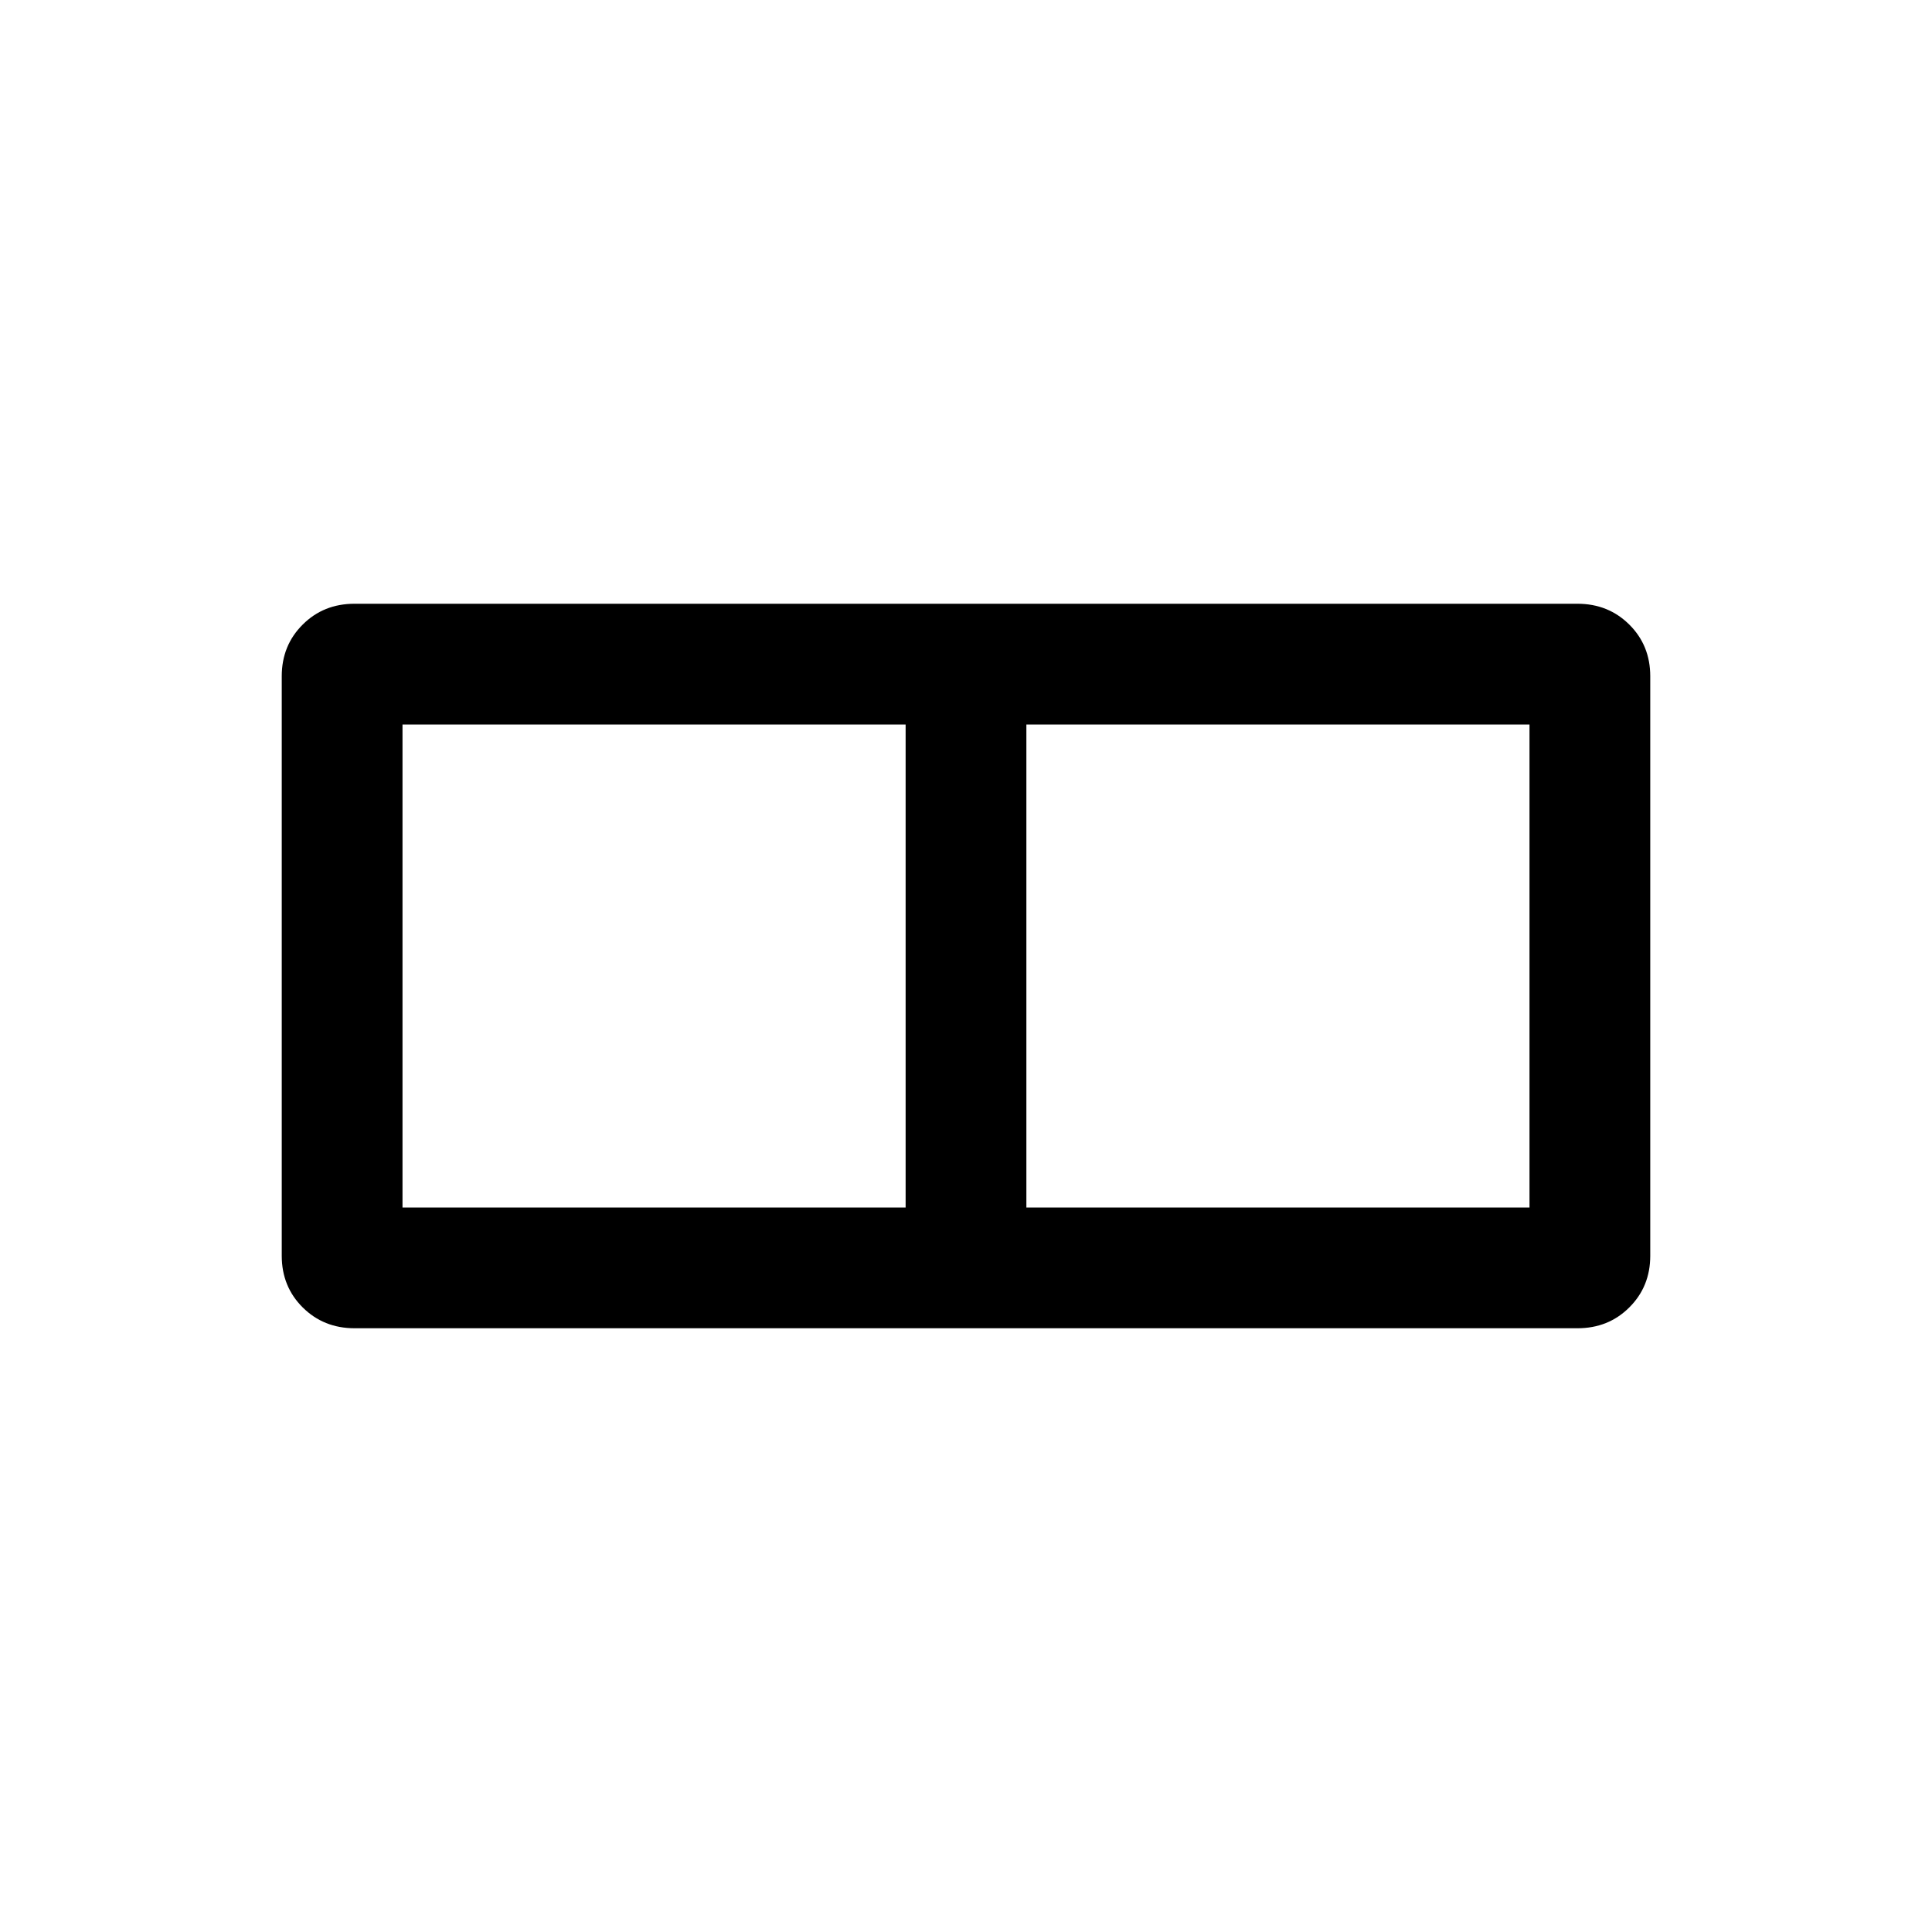
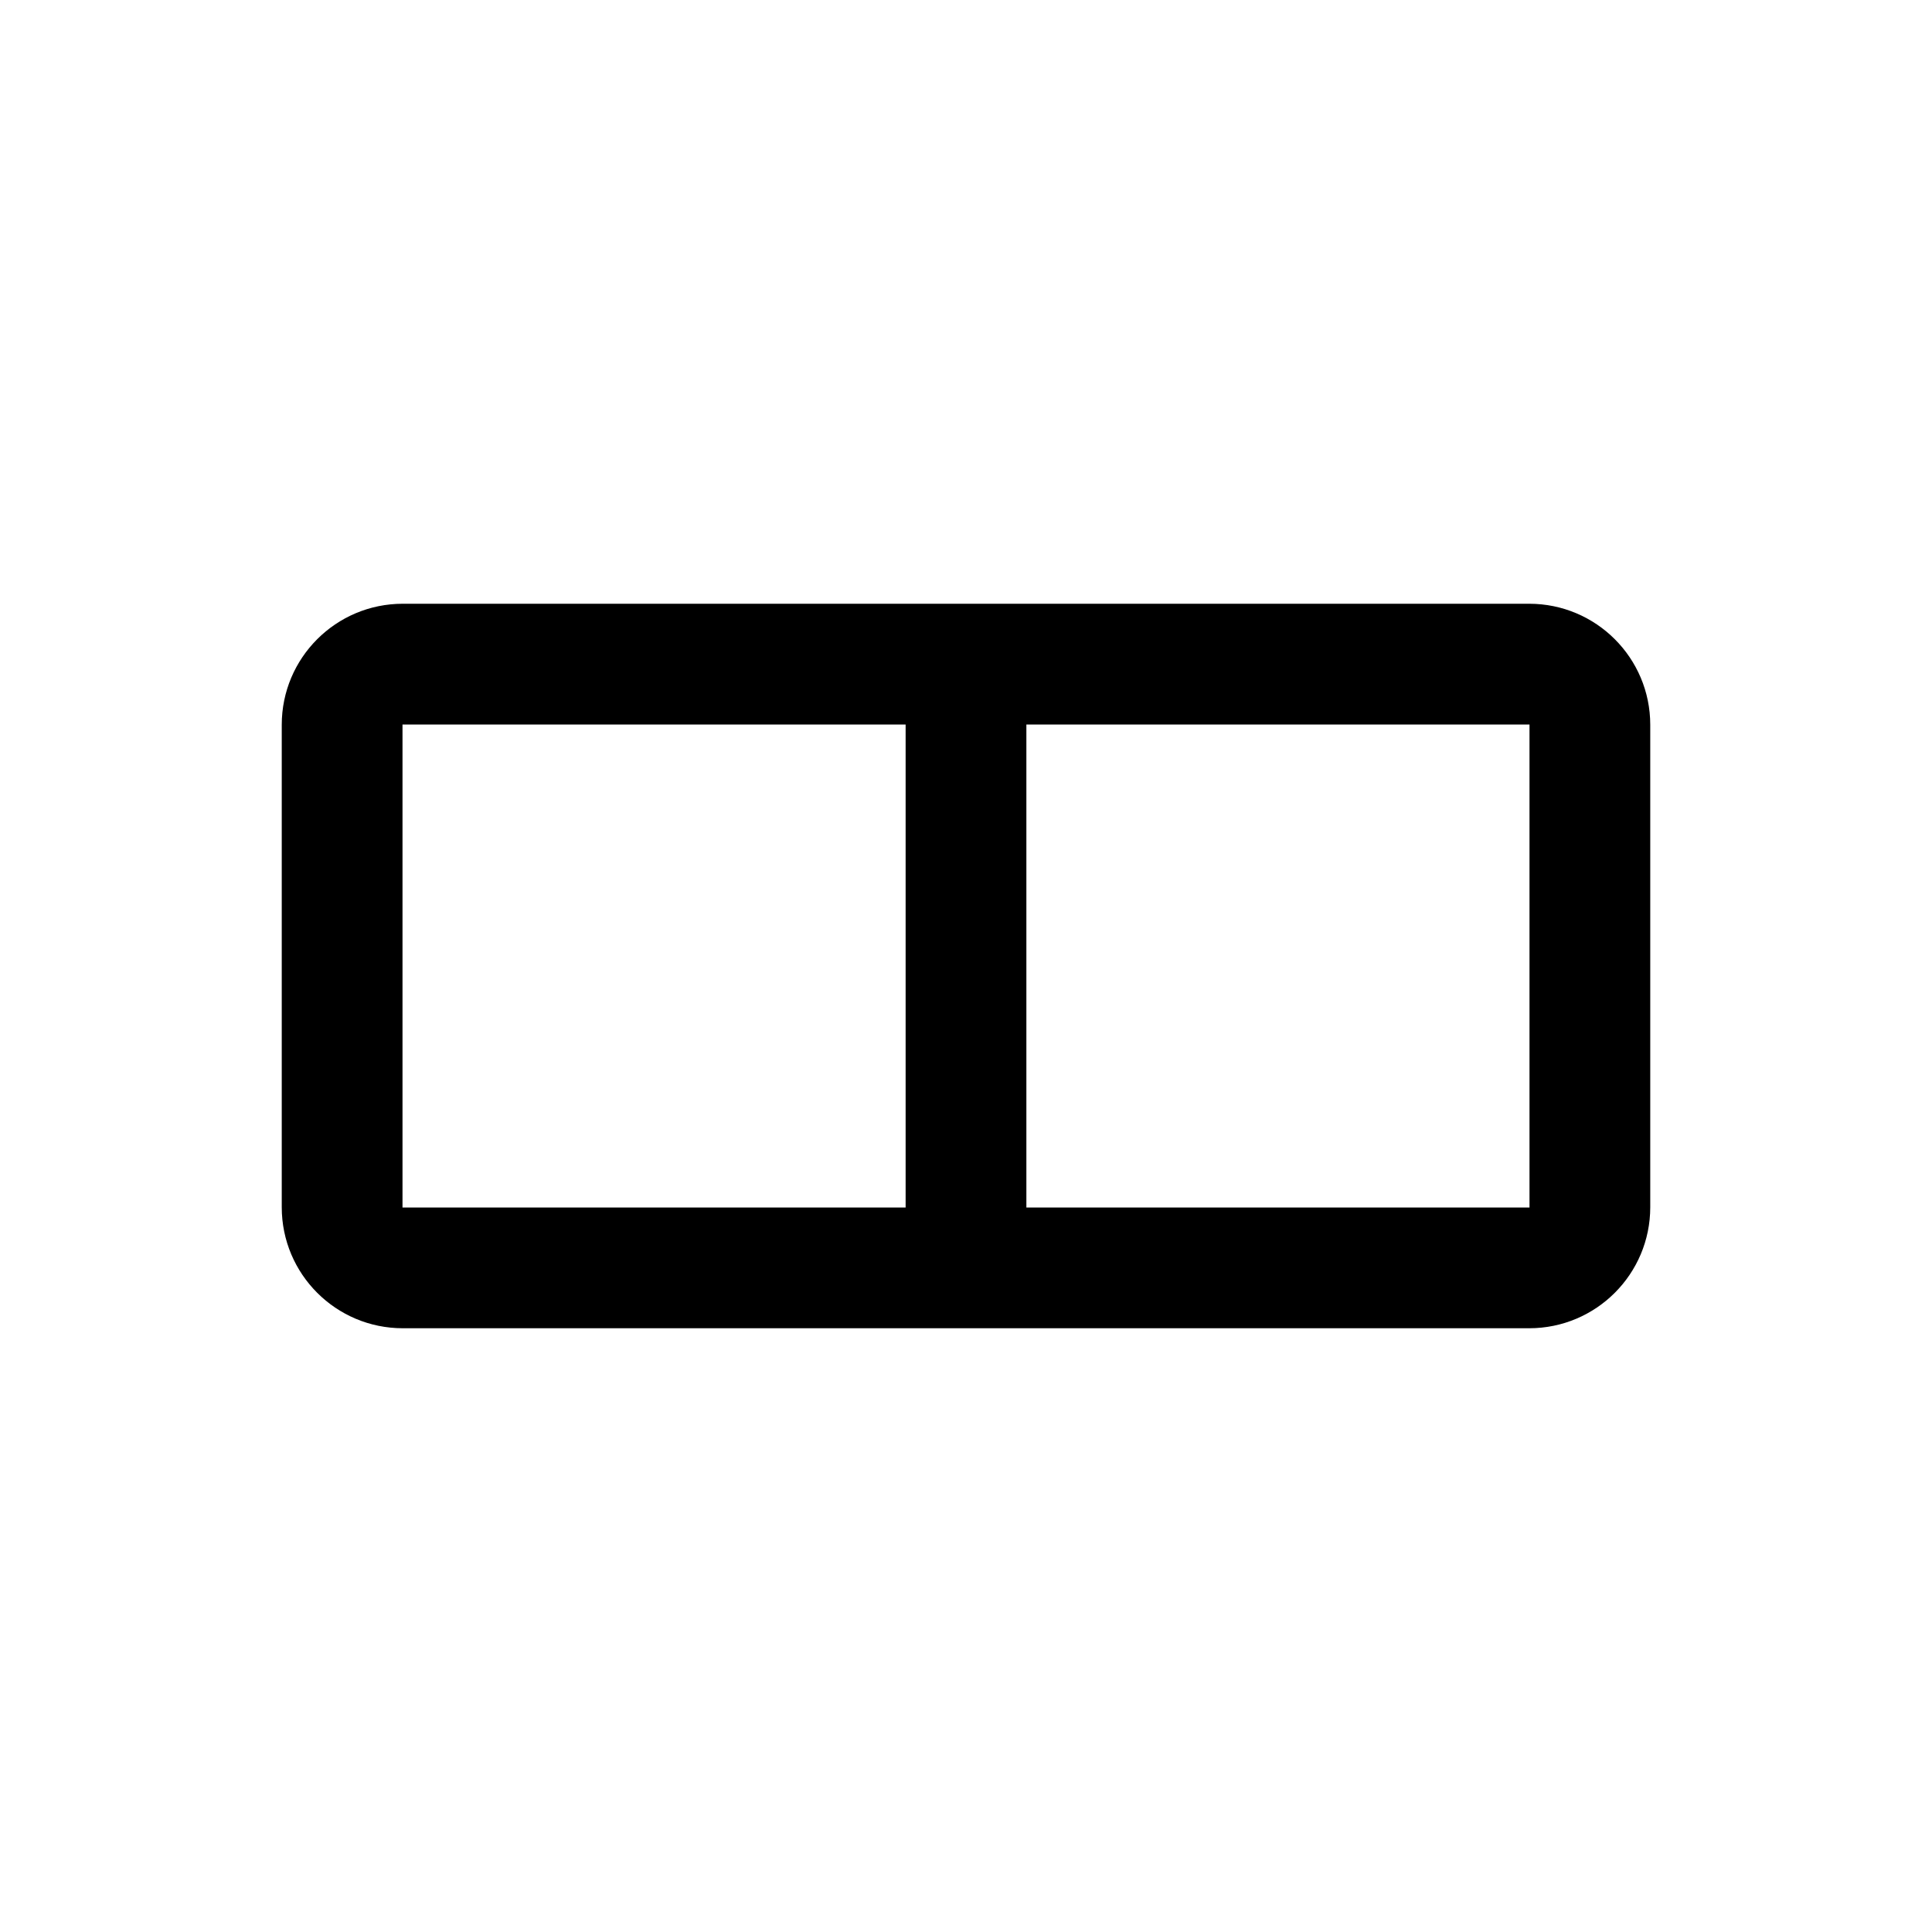
<svg xmlns="http://www.w3.org/2000/svg" width="24" height="24" viewBox="0 0 24 24" fill="currentColor">
-   <path d="M20.24,7.759c-.173-.172-.388-.259-.644-.259H4.404c-.256,0-.471.086-.644.259-.173.172-.26.386-.26.641v7.2c0,.255.087.469.26.641.173.172.388.259.644.259h15.192c.256,0,.471-.086.644-.259.173-.172.26-.386.26-.641v-7.2c0-.255-.087-.469-.26-.641ZM5,9h6.25v6h-6.25v-6ZM19,15h-6.25v-6h6.25v6Z" />
+   <path d="M18.996,7.5H5.004c-.831,0-1.504.673-1.504,1.504v5.992c0,.831.673,1.504,1.504,1.504h13.992c.831,0,1.504-.673,1.504-1.504v-5.992c0-.831-.673-1.504-1.504-1.504ZM5,15v-6h6.25v6h-6.25ZM19,15h-6.25v-6h6.25v6Z" />
</svg>
